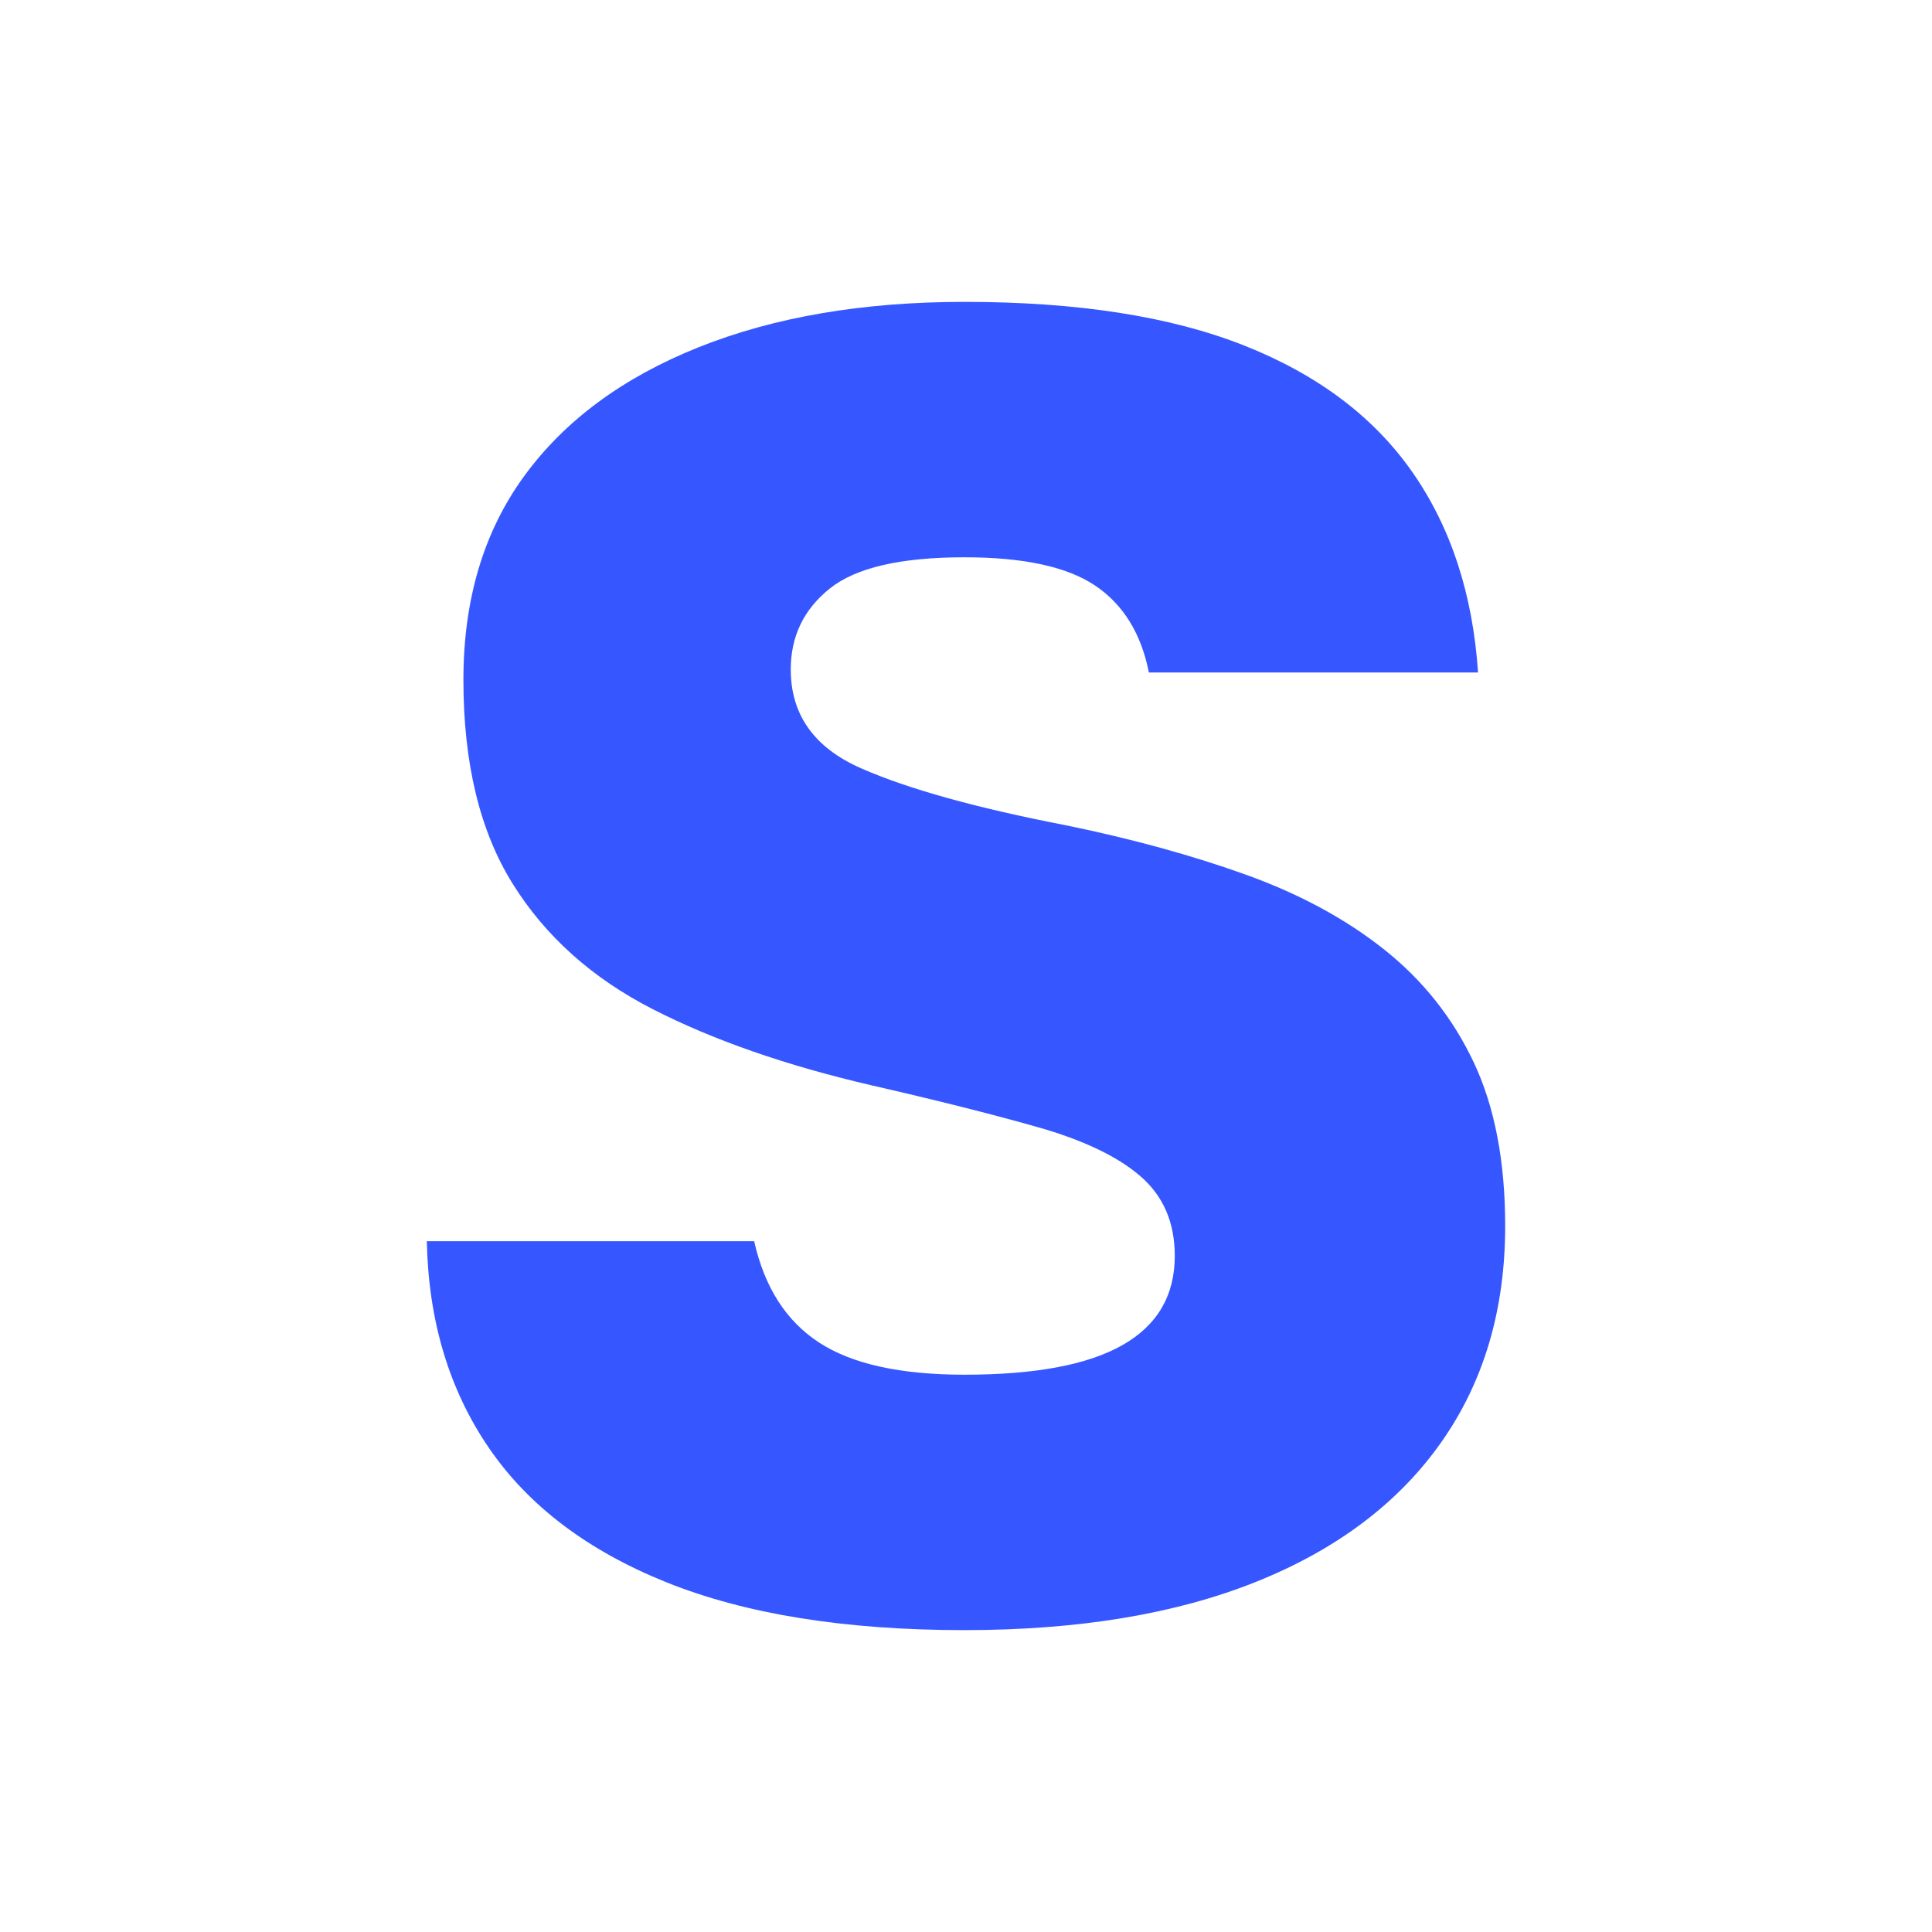
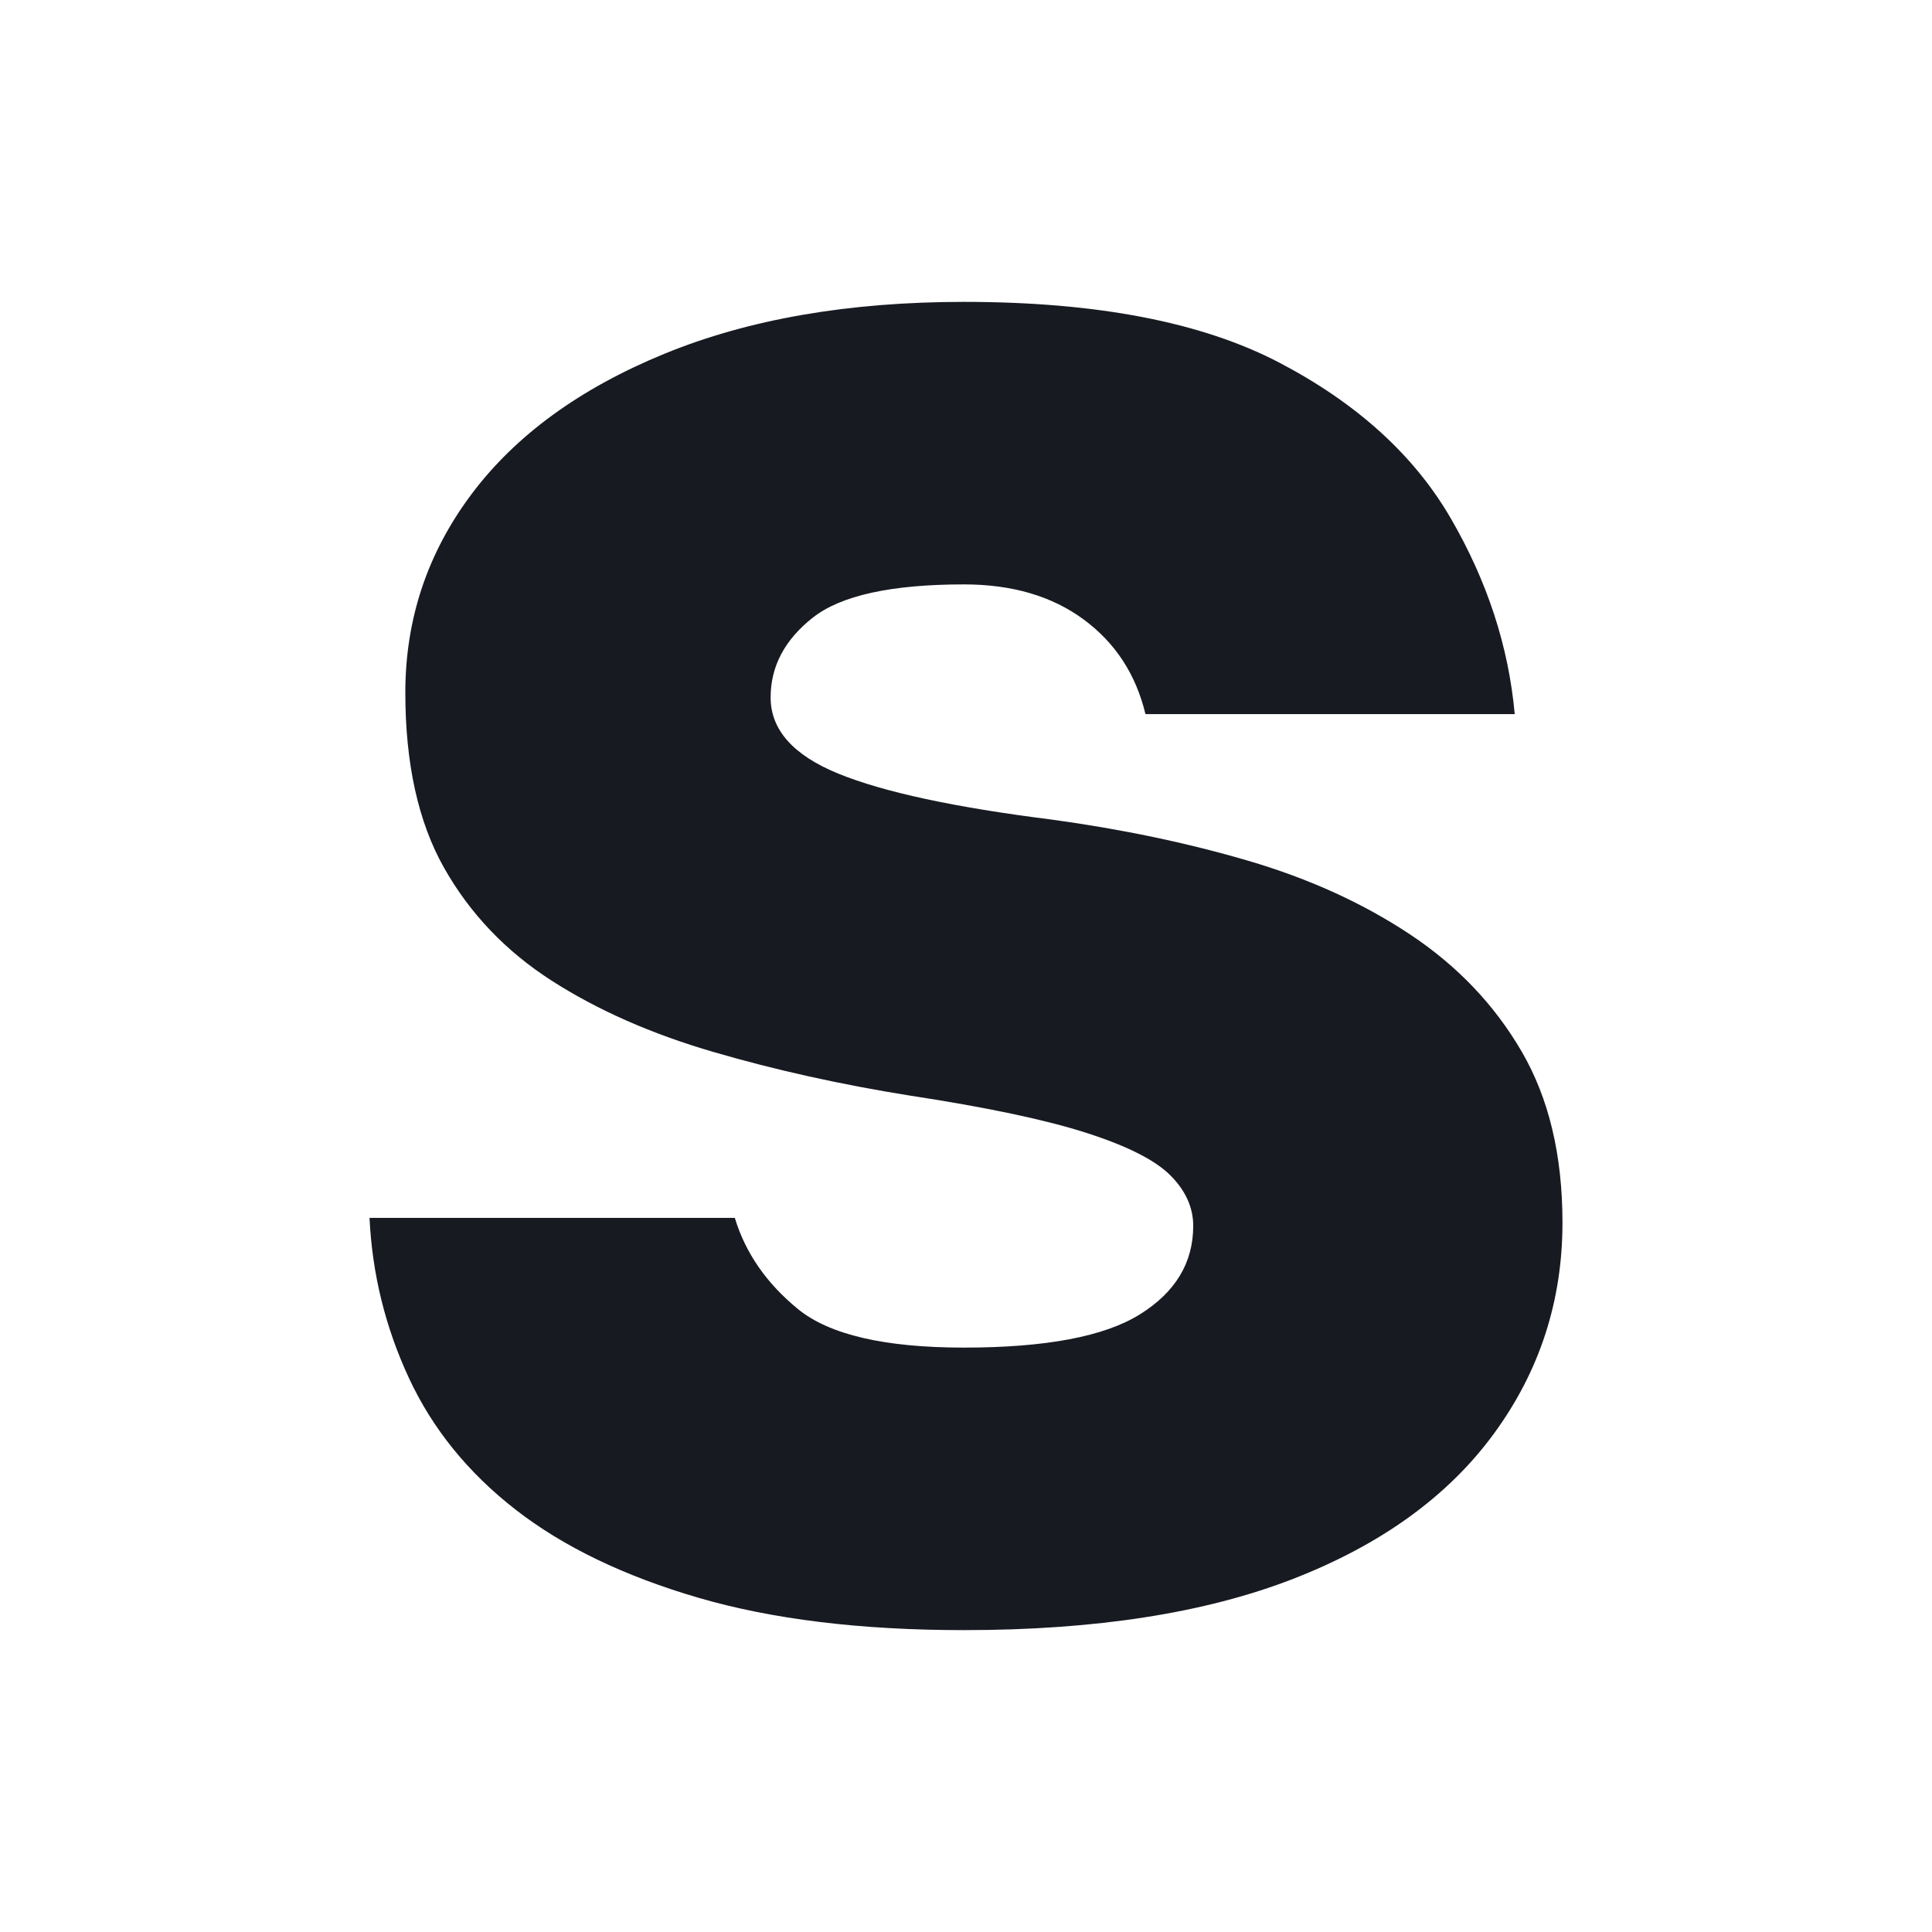
<svg xmlns="http://www.w3.org/2000/svg" viewBox="0 0 64 64" role="img" aria-label="Stepler">
-   <path d="M31.95 54Q26.033 54 22.1 52.425Q18.168 50.85 16.194 47.962Q14.22 45.075 14.139 41.117H24.983Q25.498 43.409 27.134 44.474Q28.769 45.539 31.95 45.539Q35.463 45.539 37.189 44.555Q38.916 43.57 38.916 41.602Q38.916 39.946 37.775 38.961Q36.634 37.977 34.352 37.331Q32.071 36.685 28.85 35.948Q24.63 34.968 21.621 33.429Q18.612 31.889 16.982 29.274Q15.351 26.659 15.351 22.52Q15.351 18.531 17.365 15.77Q19.379 13.009 23.14 11.504Q26.901 10.0 31.95 10.0Q37.573 10.0 41.223 11.449Q44.873 12.898 46.786 15.639Q48.7 18.38 48.962 22.277H38.058Q37.674 20.339 36.281 19.4Q34.888 18.461 31.95 18.461Q28.779 18.461 27.487 19.496Q26.195 20.531 26.195 22.176Q26.195 24.428 28.527 25.452Q30.859 26.477 35.292 27.335Q38.593 28.012 41.274 28.976Q43.954 29.94 45.867 31.465Q47.781 32.989 48.821 35.195Q49.861 37.401 49.861 40.612Q49.861 44.772 47.74 47.781Q45.62 50.789 41.622 52.395Q37.624 54 31.95 54Z" fill="#3657FF" />
+   <path d="M31.934 54.0Q26.806 54.0 23.129 52.926Q19.451 51.851 17.085 50.013Q14.719 48.174 13.546 45.649Q12.373 43.125 12.241 40.344H24.342Q24.869 42.084 26.431 43.362Q27.993 44.641 31.934 44.641Q35.994 44.641 37.76 43.54Q39.527 42.44 39.527 40.608Q39.527 39.698 38.775 38.94Q38.024 38.182 35.994 37.53Q33.964 36.877 30.168 36.297Q26.701 35.744 23.63 34.847Q20.558 33.951 18.278 32.488Q15.998 31.025 14.712 28.751Q13.427 26.477 13.427 22.944Q13.427 19.293 15.622 16.367Q17.817 13.44 22.008 11.72Q26.2 10.0 31.934 10.0Q38.538 10.0 42.387 12.017Q46.236 14.034 48.055 17.164Q49.874 20.295 50.177 23.656H37.945Q37.47 21.679 35.895 20.519Q34.32 19.359 31.934 19.359Q28.322 19.359 26.925 20.46Q25.528 21.56 25.528 23.103Q25.528 24.711 27.769 25.627Q30.01 26.543 34.834 27.149Q38.314 27.624 41.346 28.513Q44.378 29.403 46.717 30.959Q49.057 32.514 50.408 34.834Q51.759 37.154 51.759 40.502Q51.759 44.391 49.485 47.495Q47.212 50.599 42.842 52.3Q38.472 54.0 31.934 54.0Z" fill="#171A21" />
</svg>
